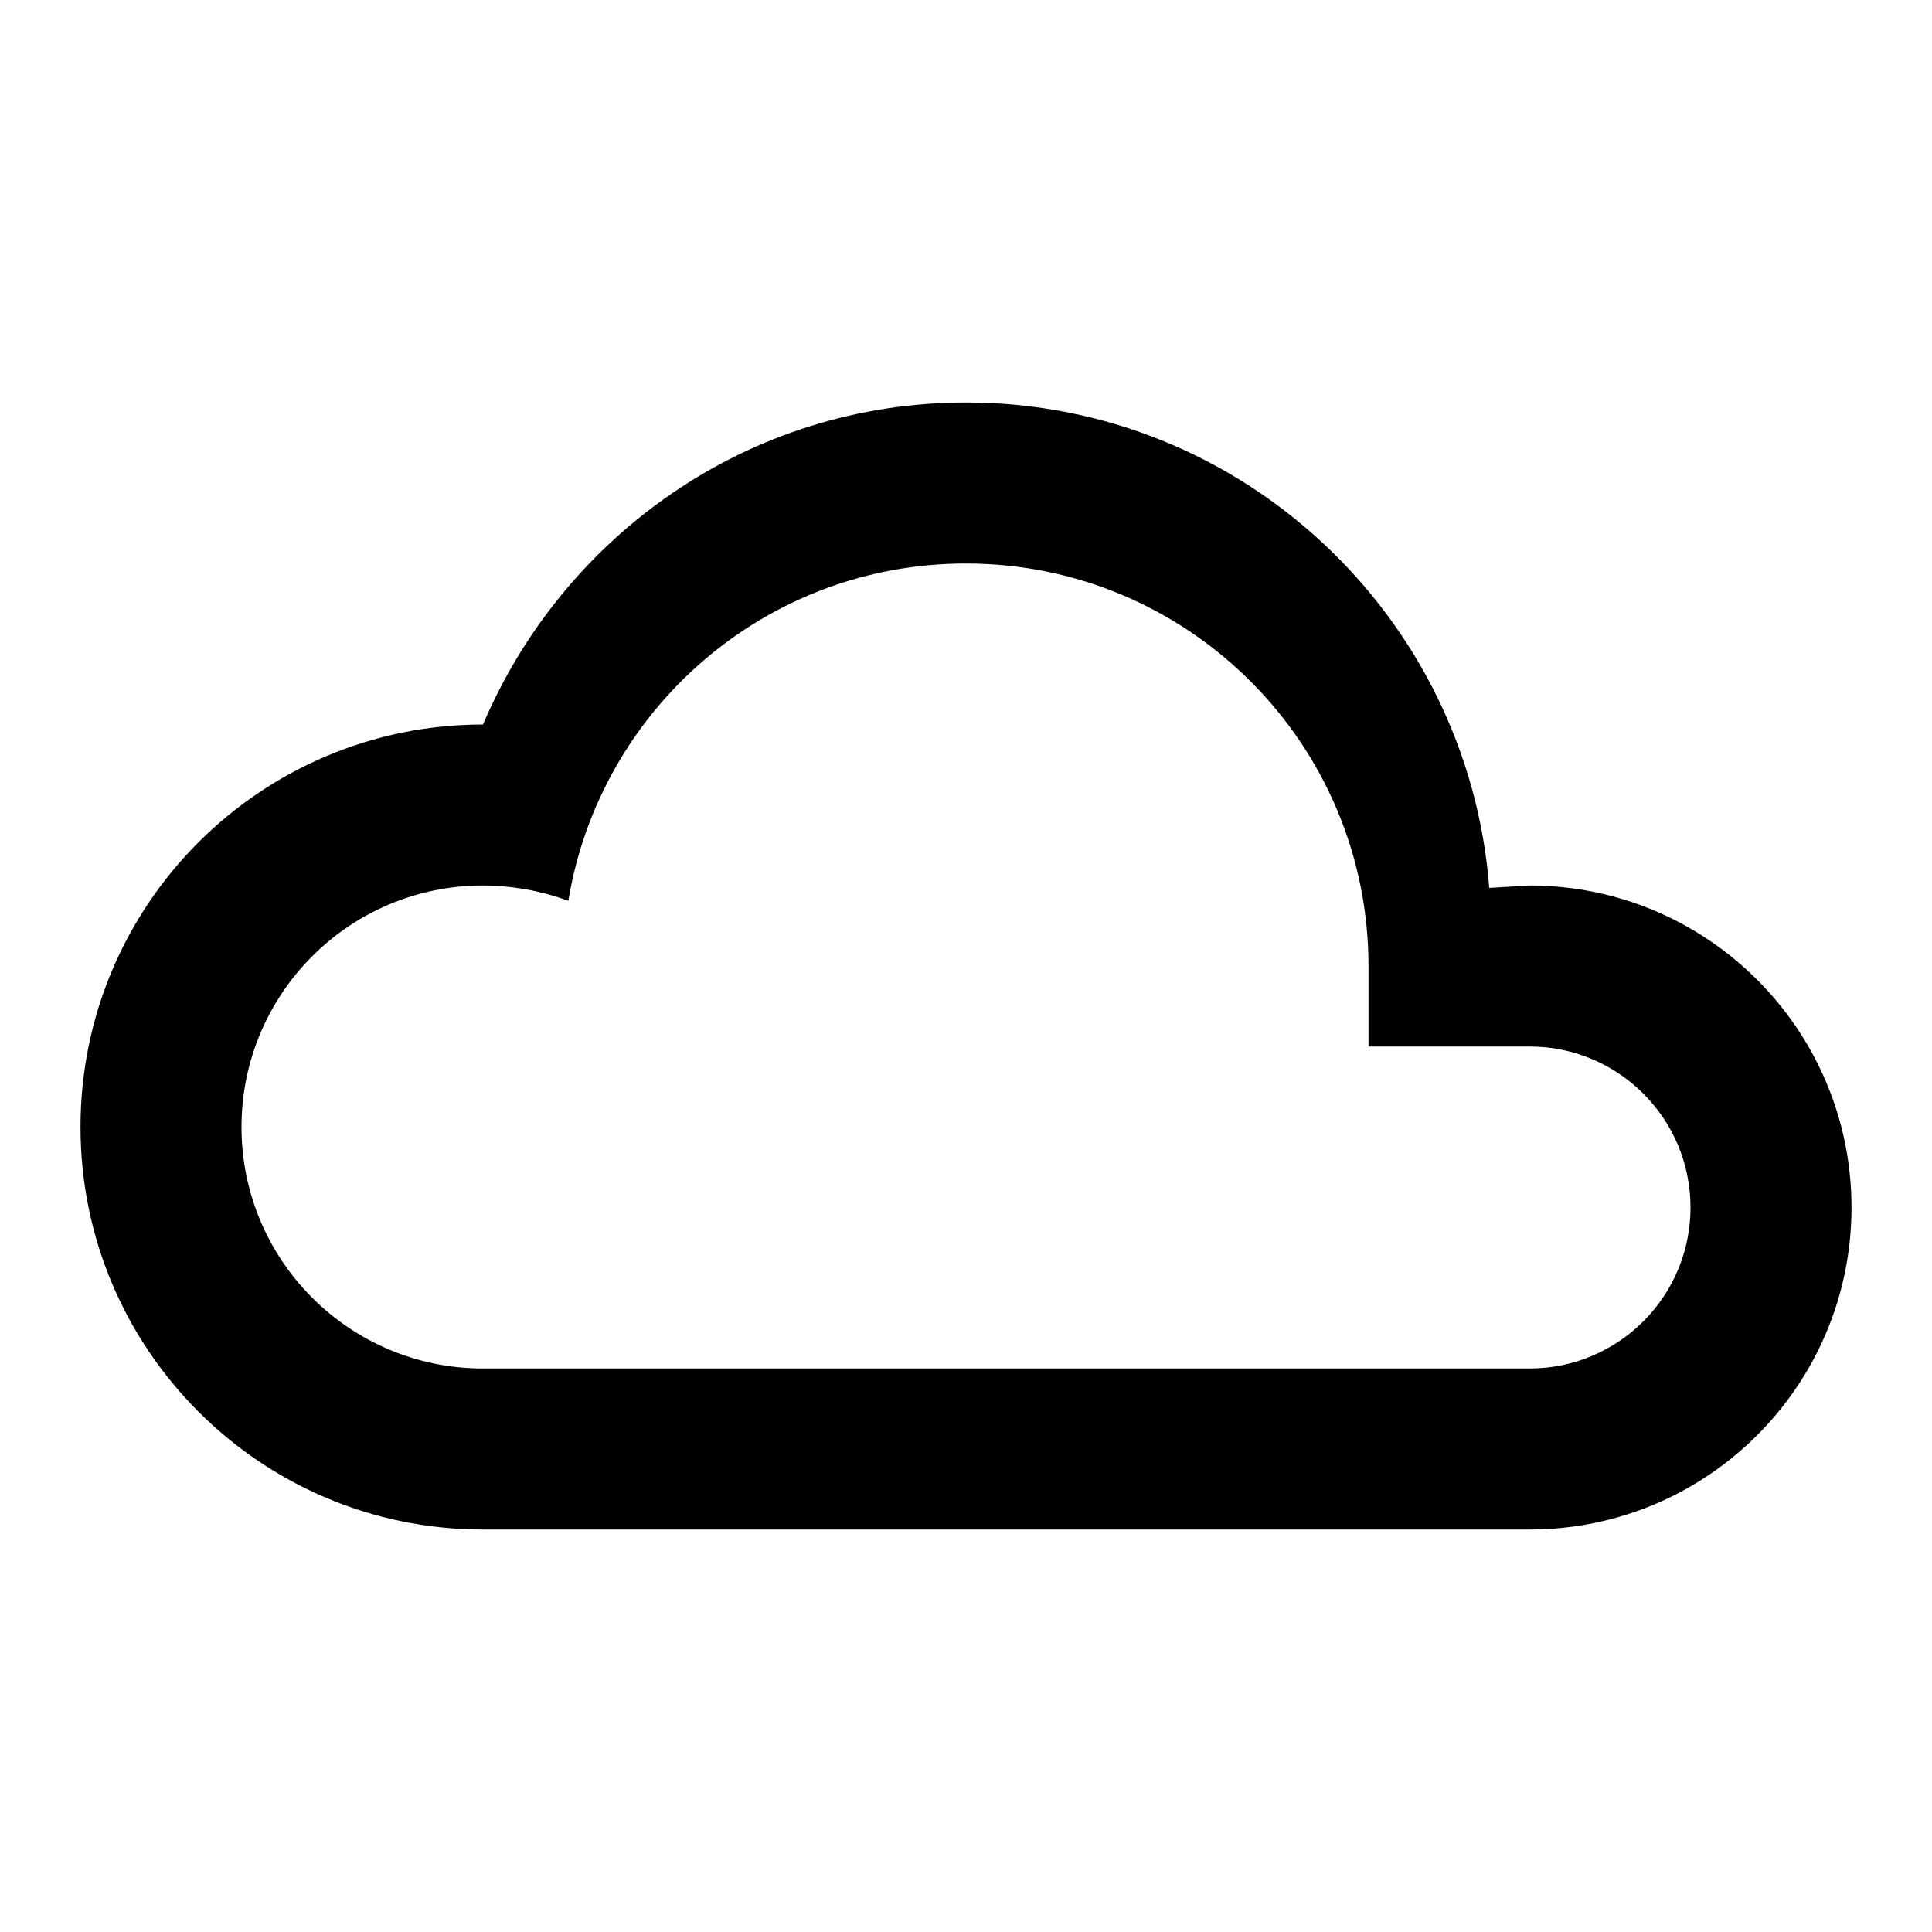
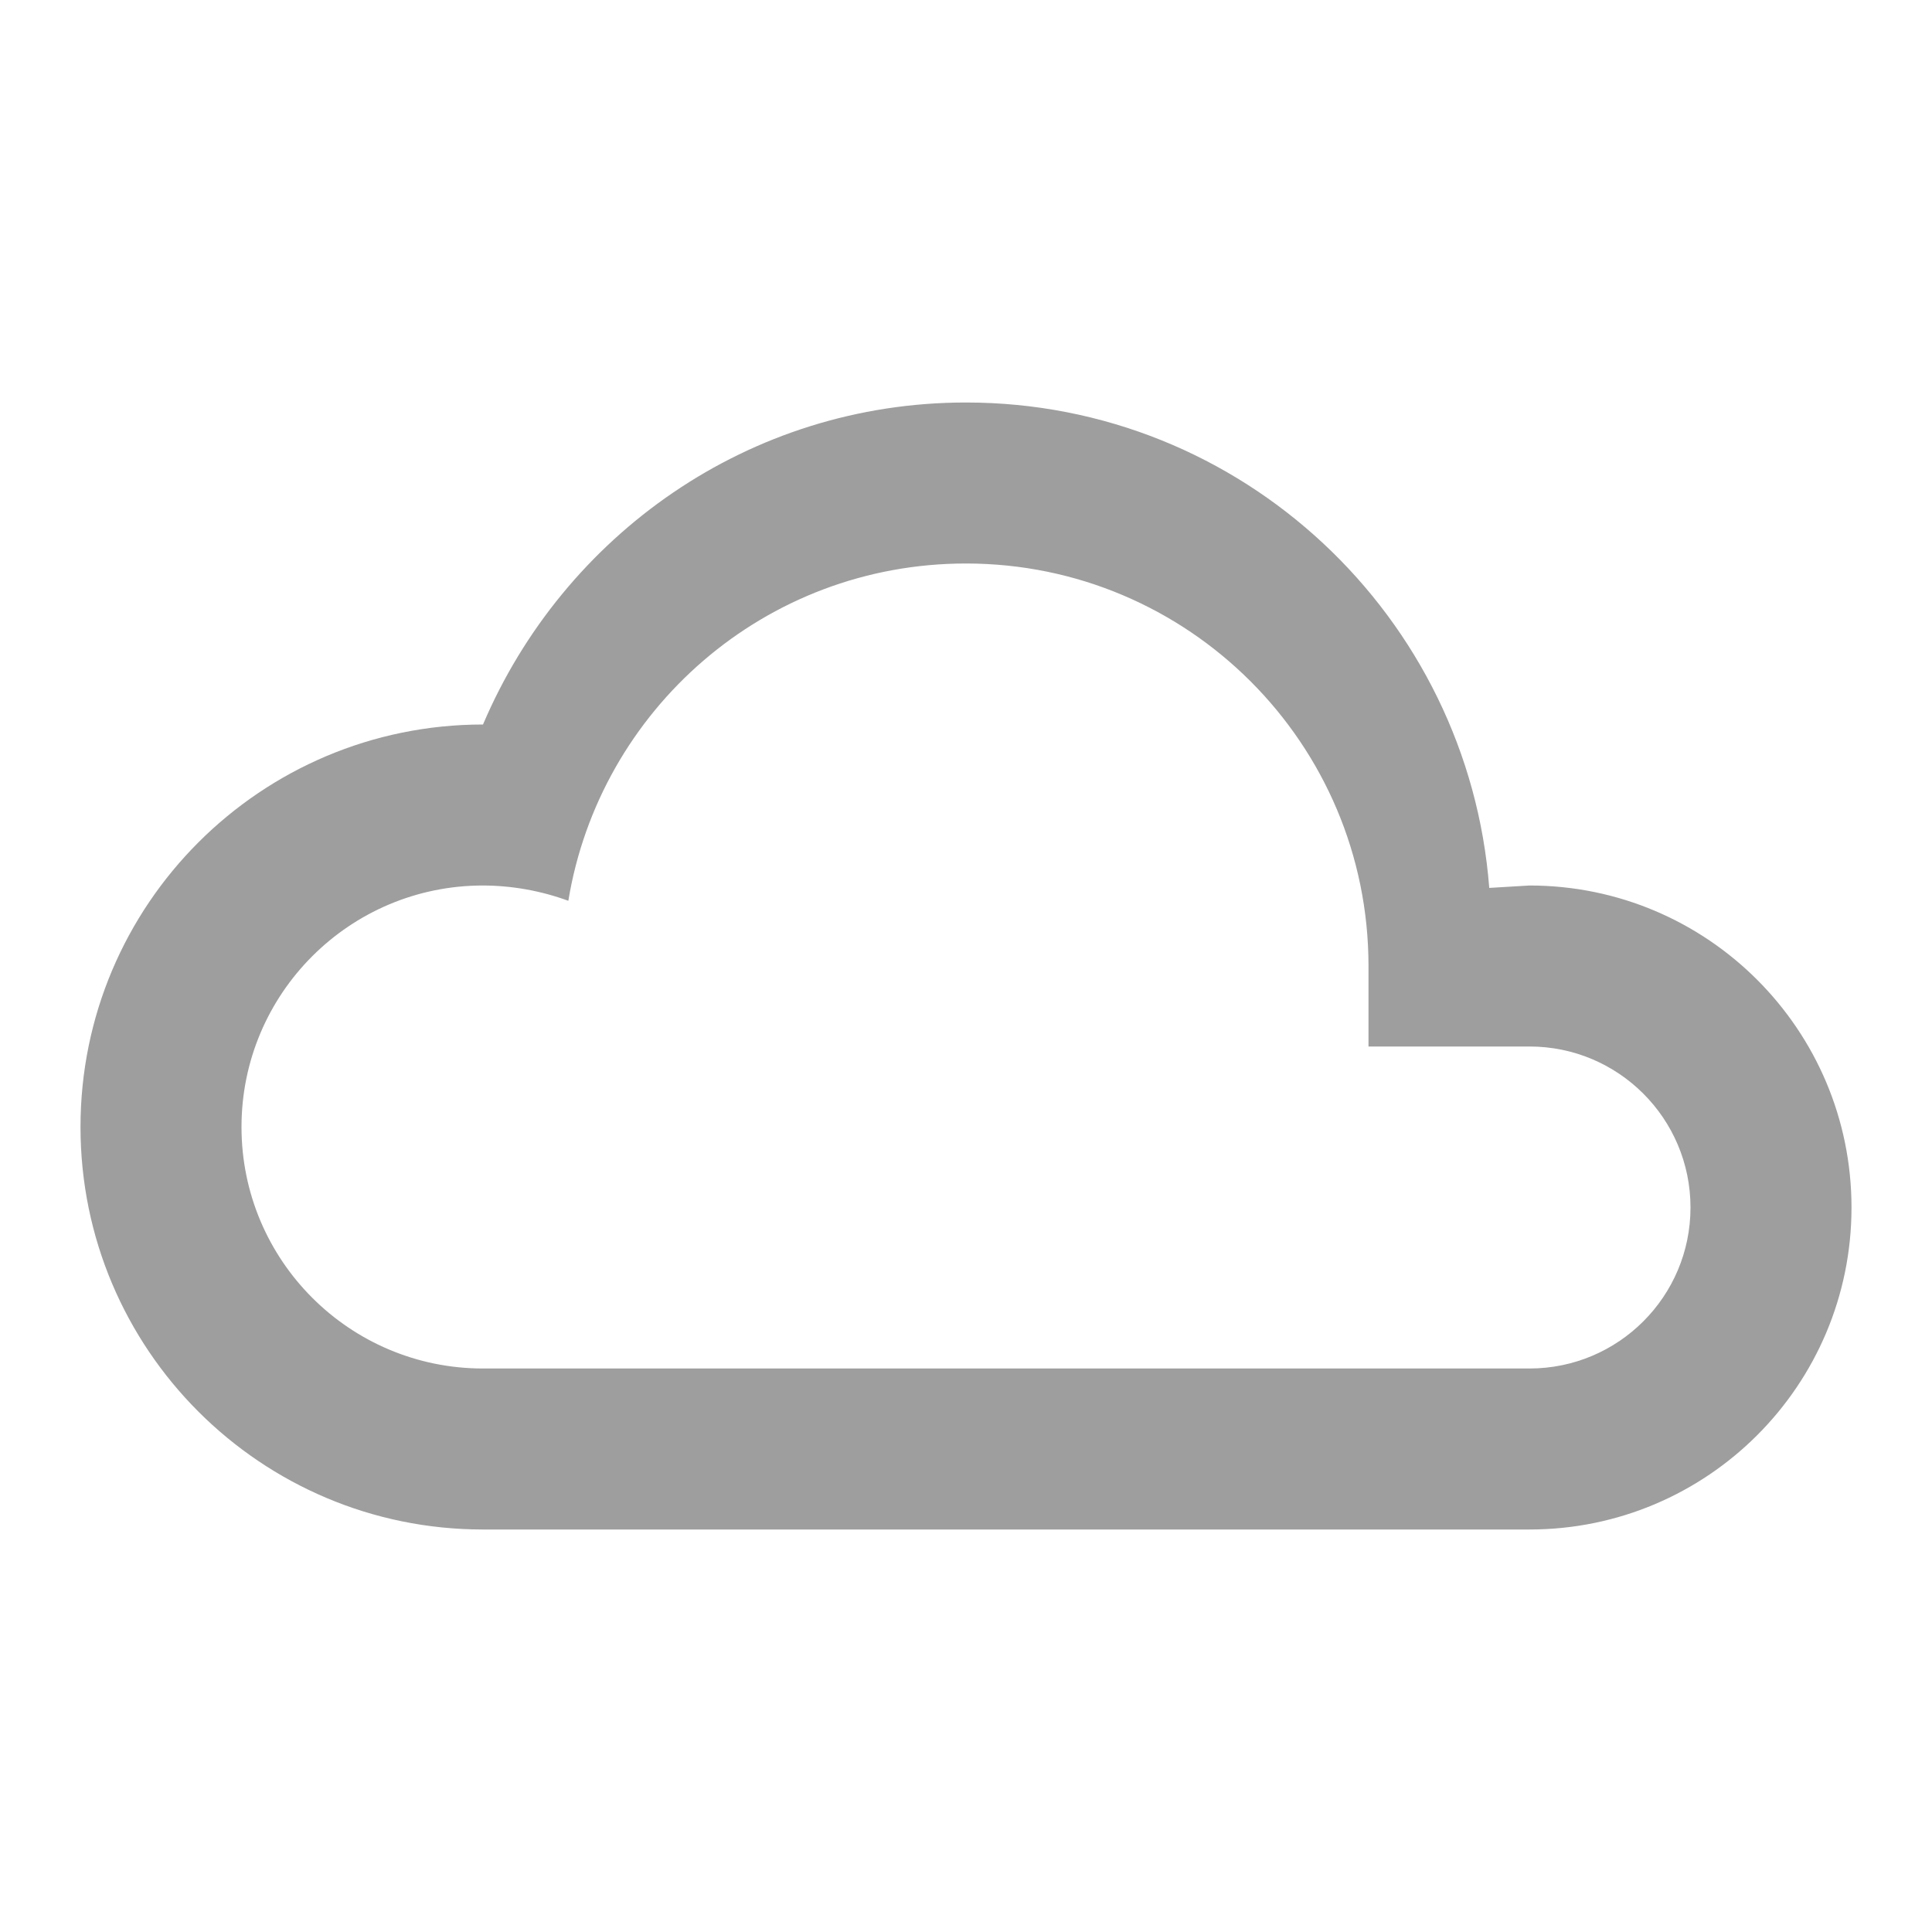
<svg xmlns="http://www.w3.org/2000/svg" width="24" height="24">
-   <path d="M6 19a5 5 0 0 1-5-5 5 5 0 0 1 5-5c1-2.35 3.3-4 6-4 3.43 0 6.24 2.66 6.5 6.03L19 11a4 4 0 0 1 4 4 4 4 0 0 1-4 4H6m13-6h-2v-1a5 5 0 0 0-5-5c-2.5 0-4.55 1.82-4.94 4.19A3.11 3.11 0 0 0 6 11a3 3 0 0 0-3 3 3 3 0 0 0 3 3h13a2 2 0 0 0 2-2 2 2 0 0 0-2-2z" />
+   <path fill="#9E9E9E" d="M6 19a5 5 0 0 1-5-5 5 5 0 0 1 5-5c1-2.35 3.3-4 6-4 3.43 0 6.24 2.66 6.5 6.03L19 11a4 4 0 0 1 4 4 4 4 0 0 1-4 4H6m13-6h-2v-1a5 5 0 0 0-5-5c-2.5 0-4.55 1.82-4.94 4.19A3.11 3.11 0 0 0 6 11a3 3 0 0 0-3 3 3 3 0 0 0 3 3h13a2 2 0 0 0 2-2 2 2 0 0 0-2-2z" />
</svg>
